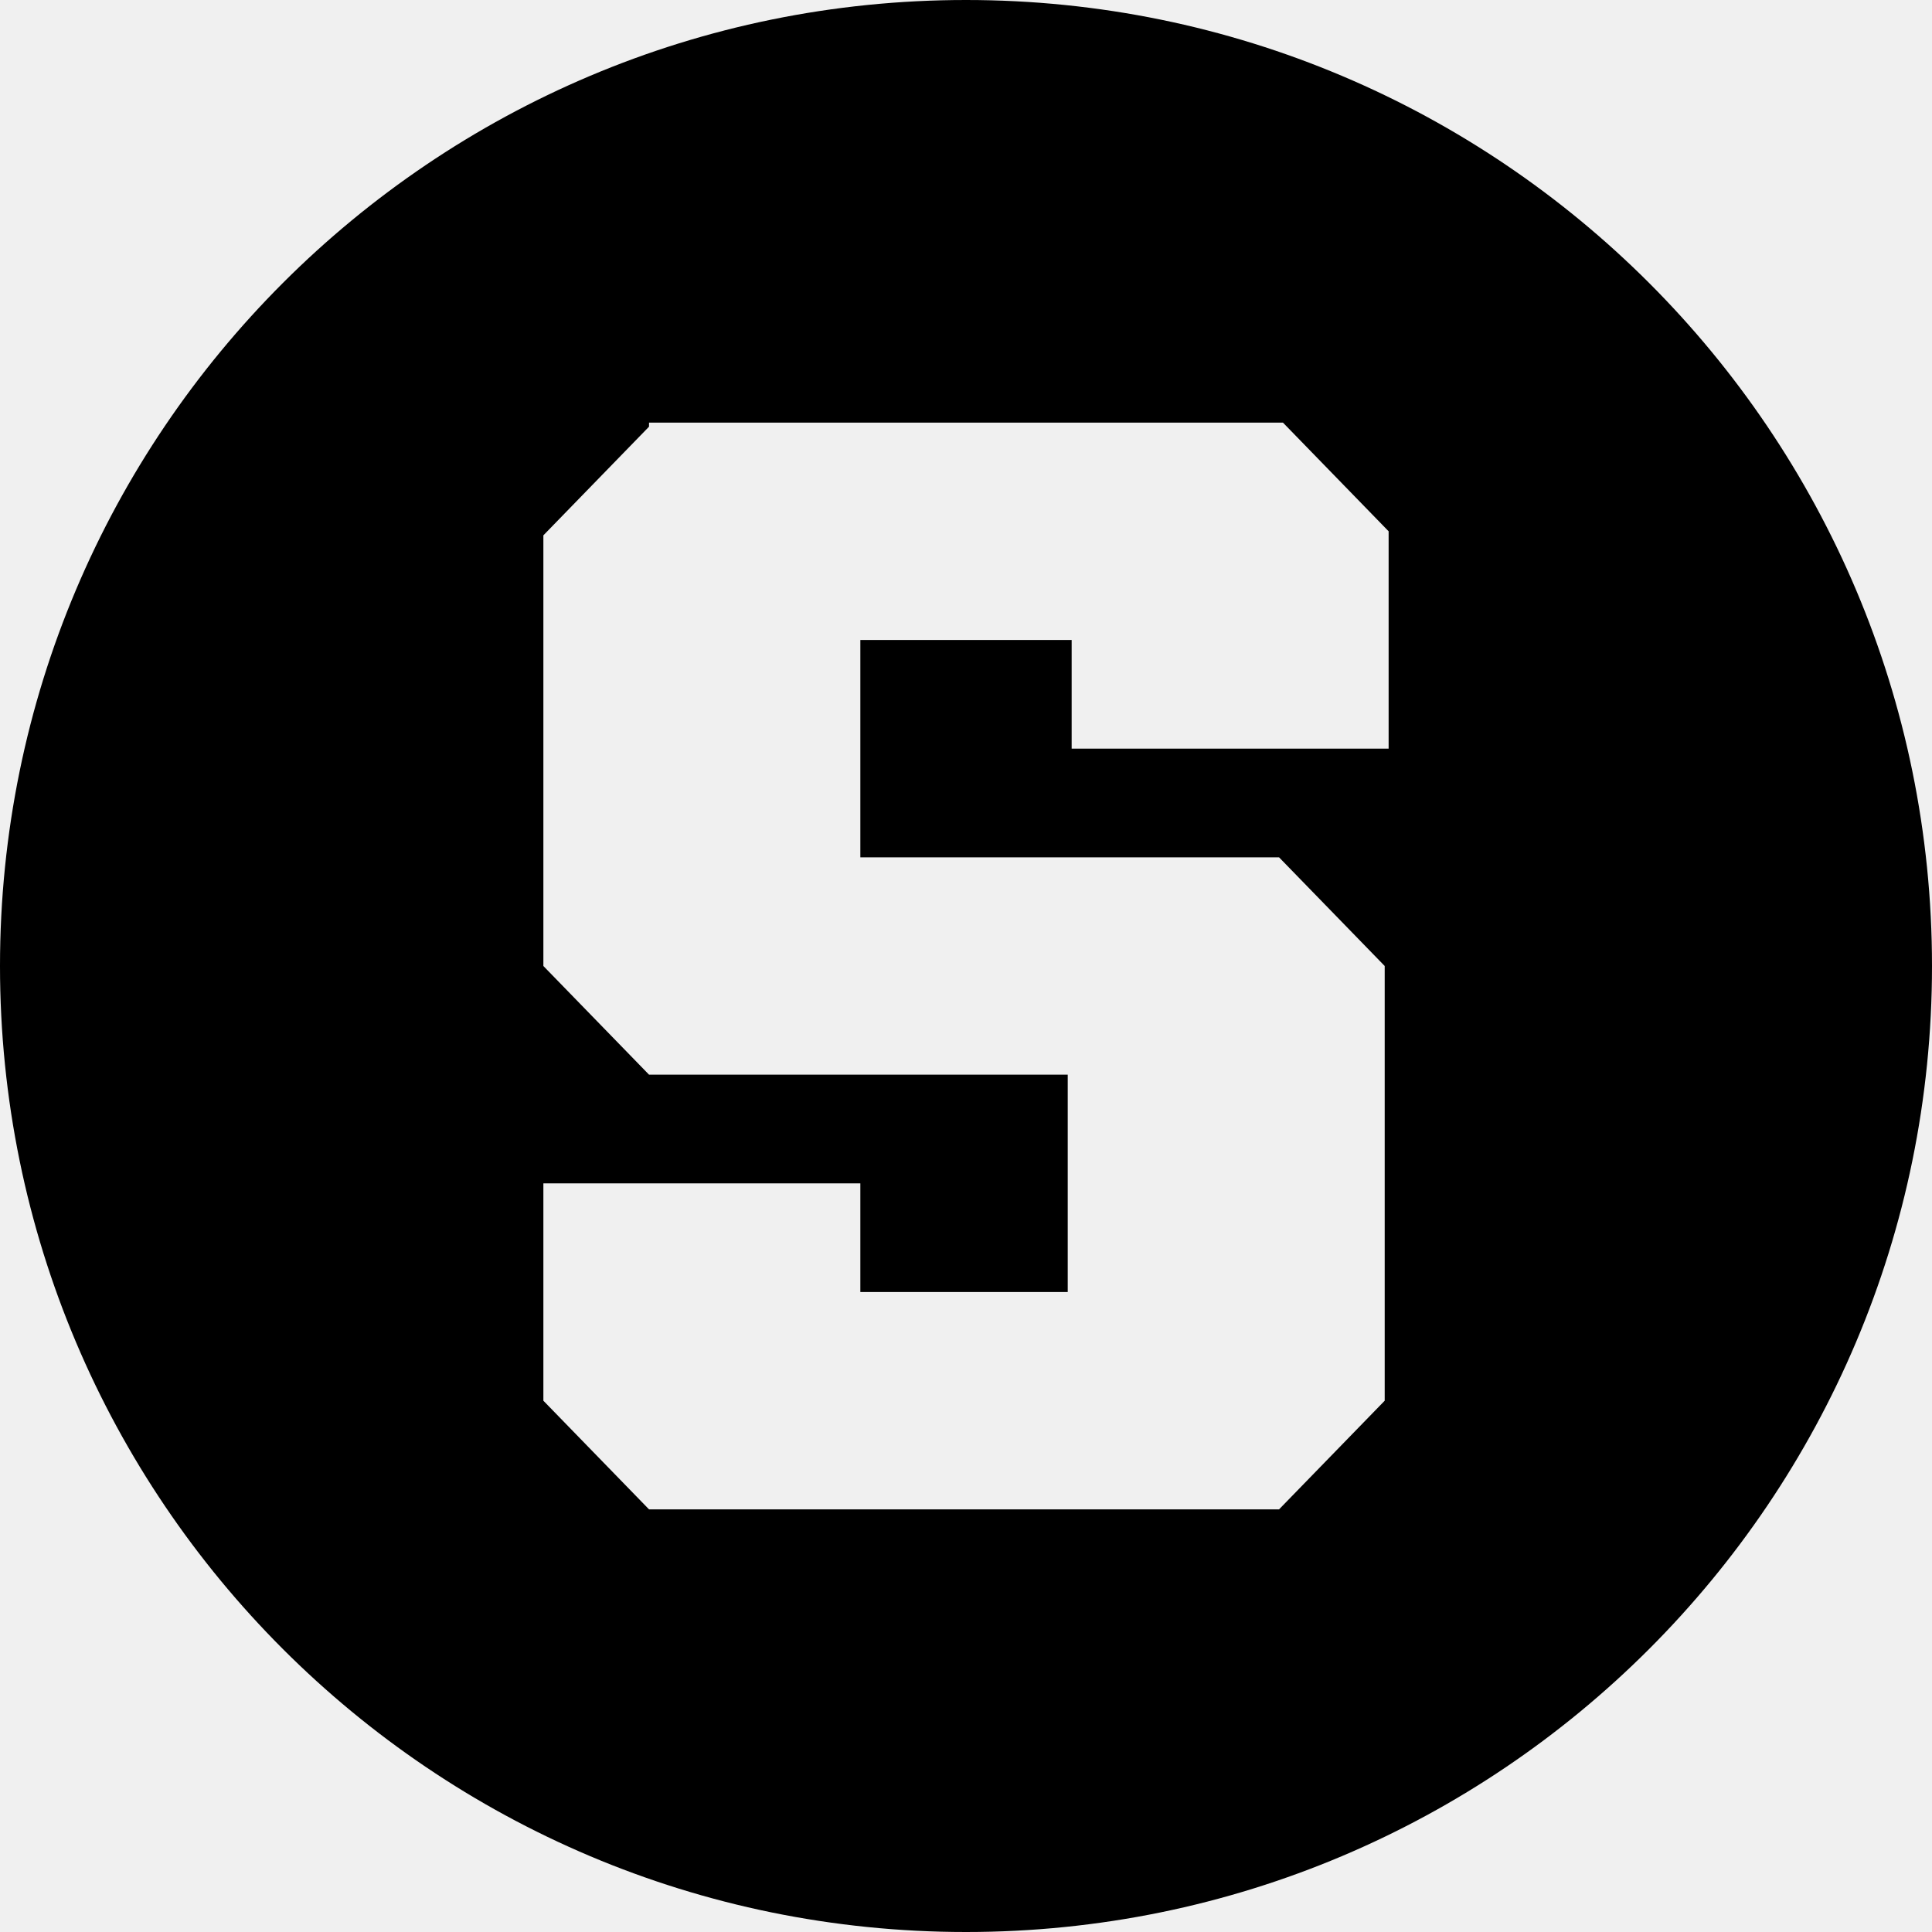
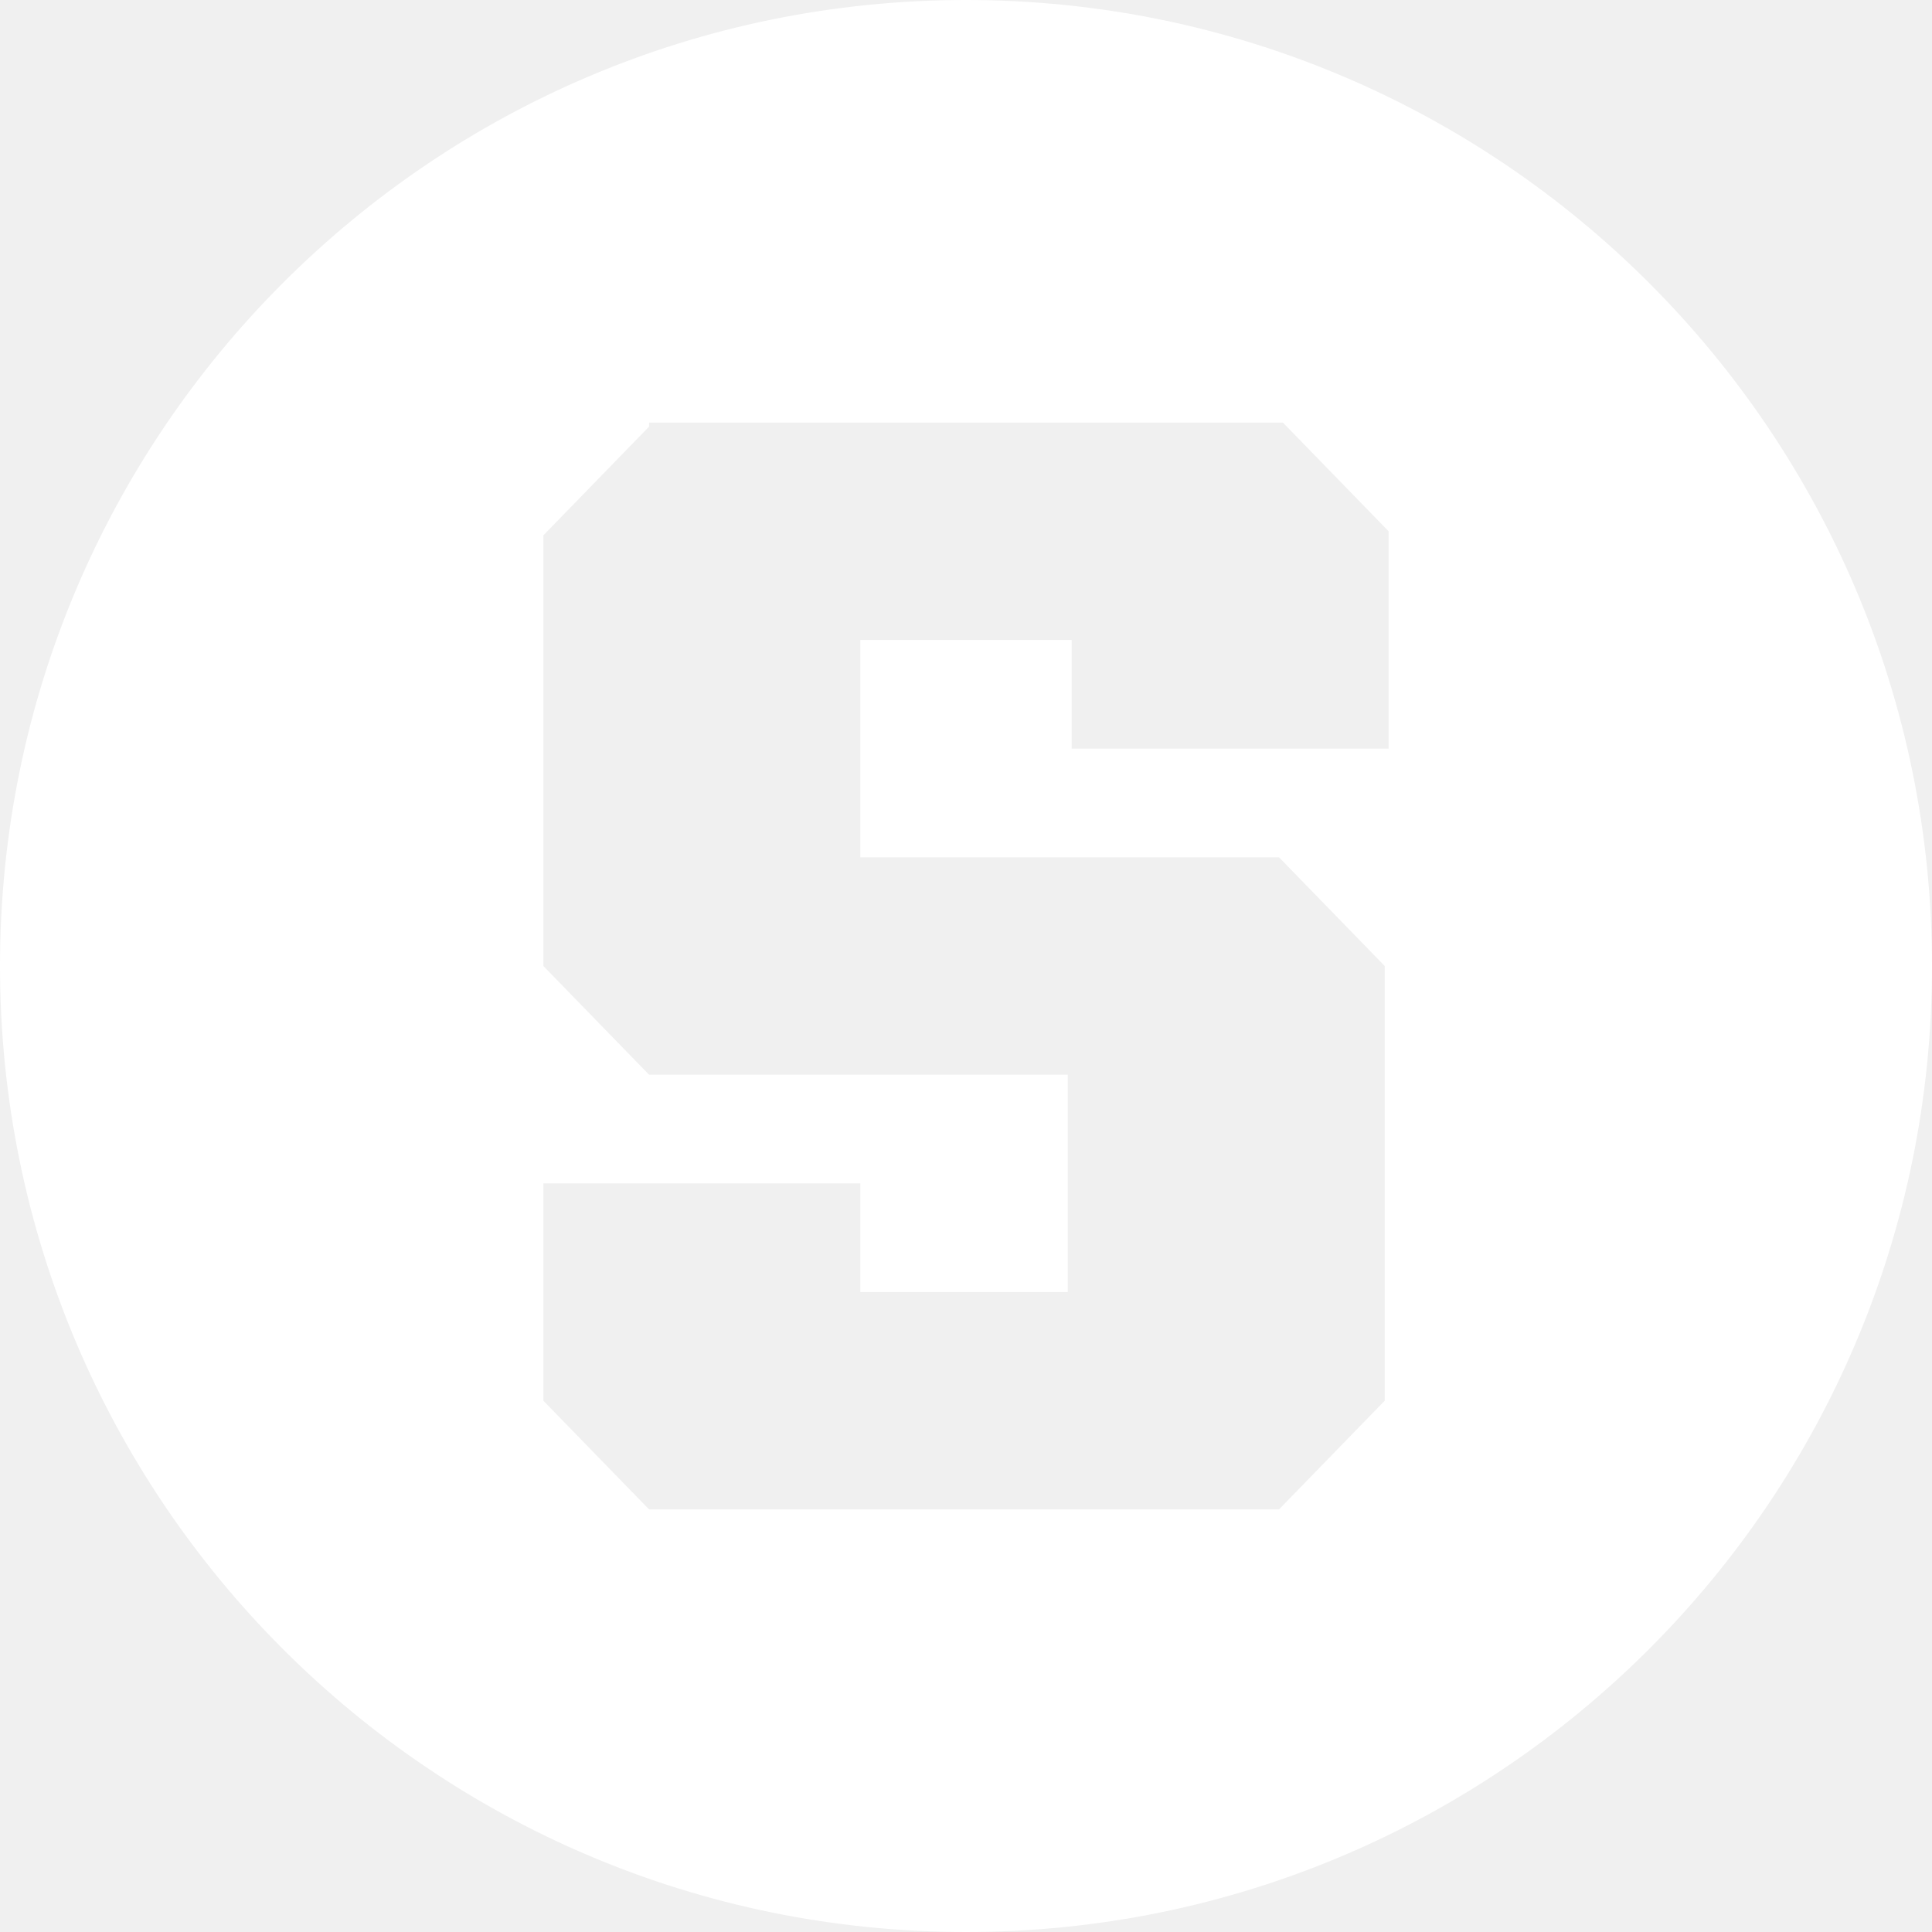
<svg xmlns="http://www.w3.org/2000/svg" width="32" height="32" viewBox="0 0 32 32">
-   <path d="M16 0c8.837 0 16 7.163 16 16s-7.163 16-16 16S0 24.837 0 16 7.163 0 16 0zm5.25 7h-10.5v.067L9 8.867V16l1.75 1.8h6.935v3.6H14.25v-1.8H9v3.6l1.75 1.8h10.435l1.75-1.8V16l-1.75-1.8H14.25v-3.6h3.5v1.8H23V8.8L21.25 7z" />
+   <path d="M16 0c8.837 0 16 7.163 16 16s-7.163 16-16 16S0 24.837 0 16 7.163 0 16 0zm5.25 7h-10.5v.067L9 8.867V16l1.75 1.8h6.935v3.6H14.25v-1.8H9v3.6l1.75 1.8h10.435l1.75-1.8V16l-1.75-1.8H14.25v-3.6h3.5v1.8H23V8.8L21.25 7z" fill="#FFF" fill-rule="evenodd" />
</svg>
